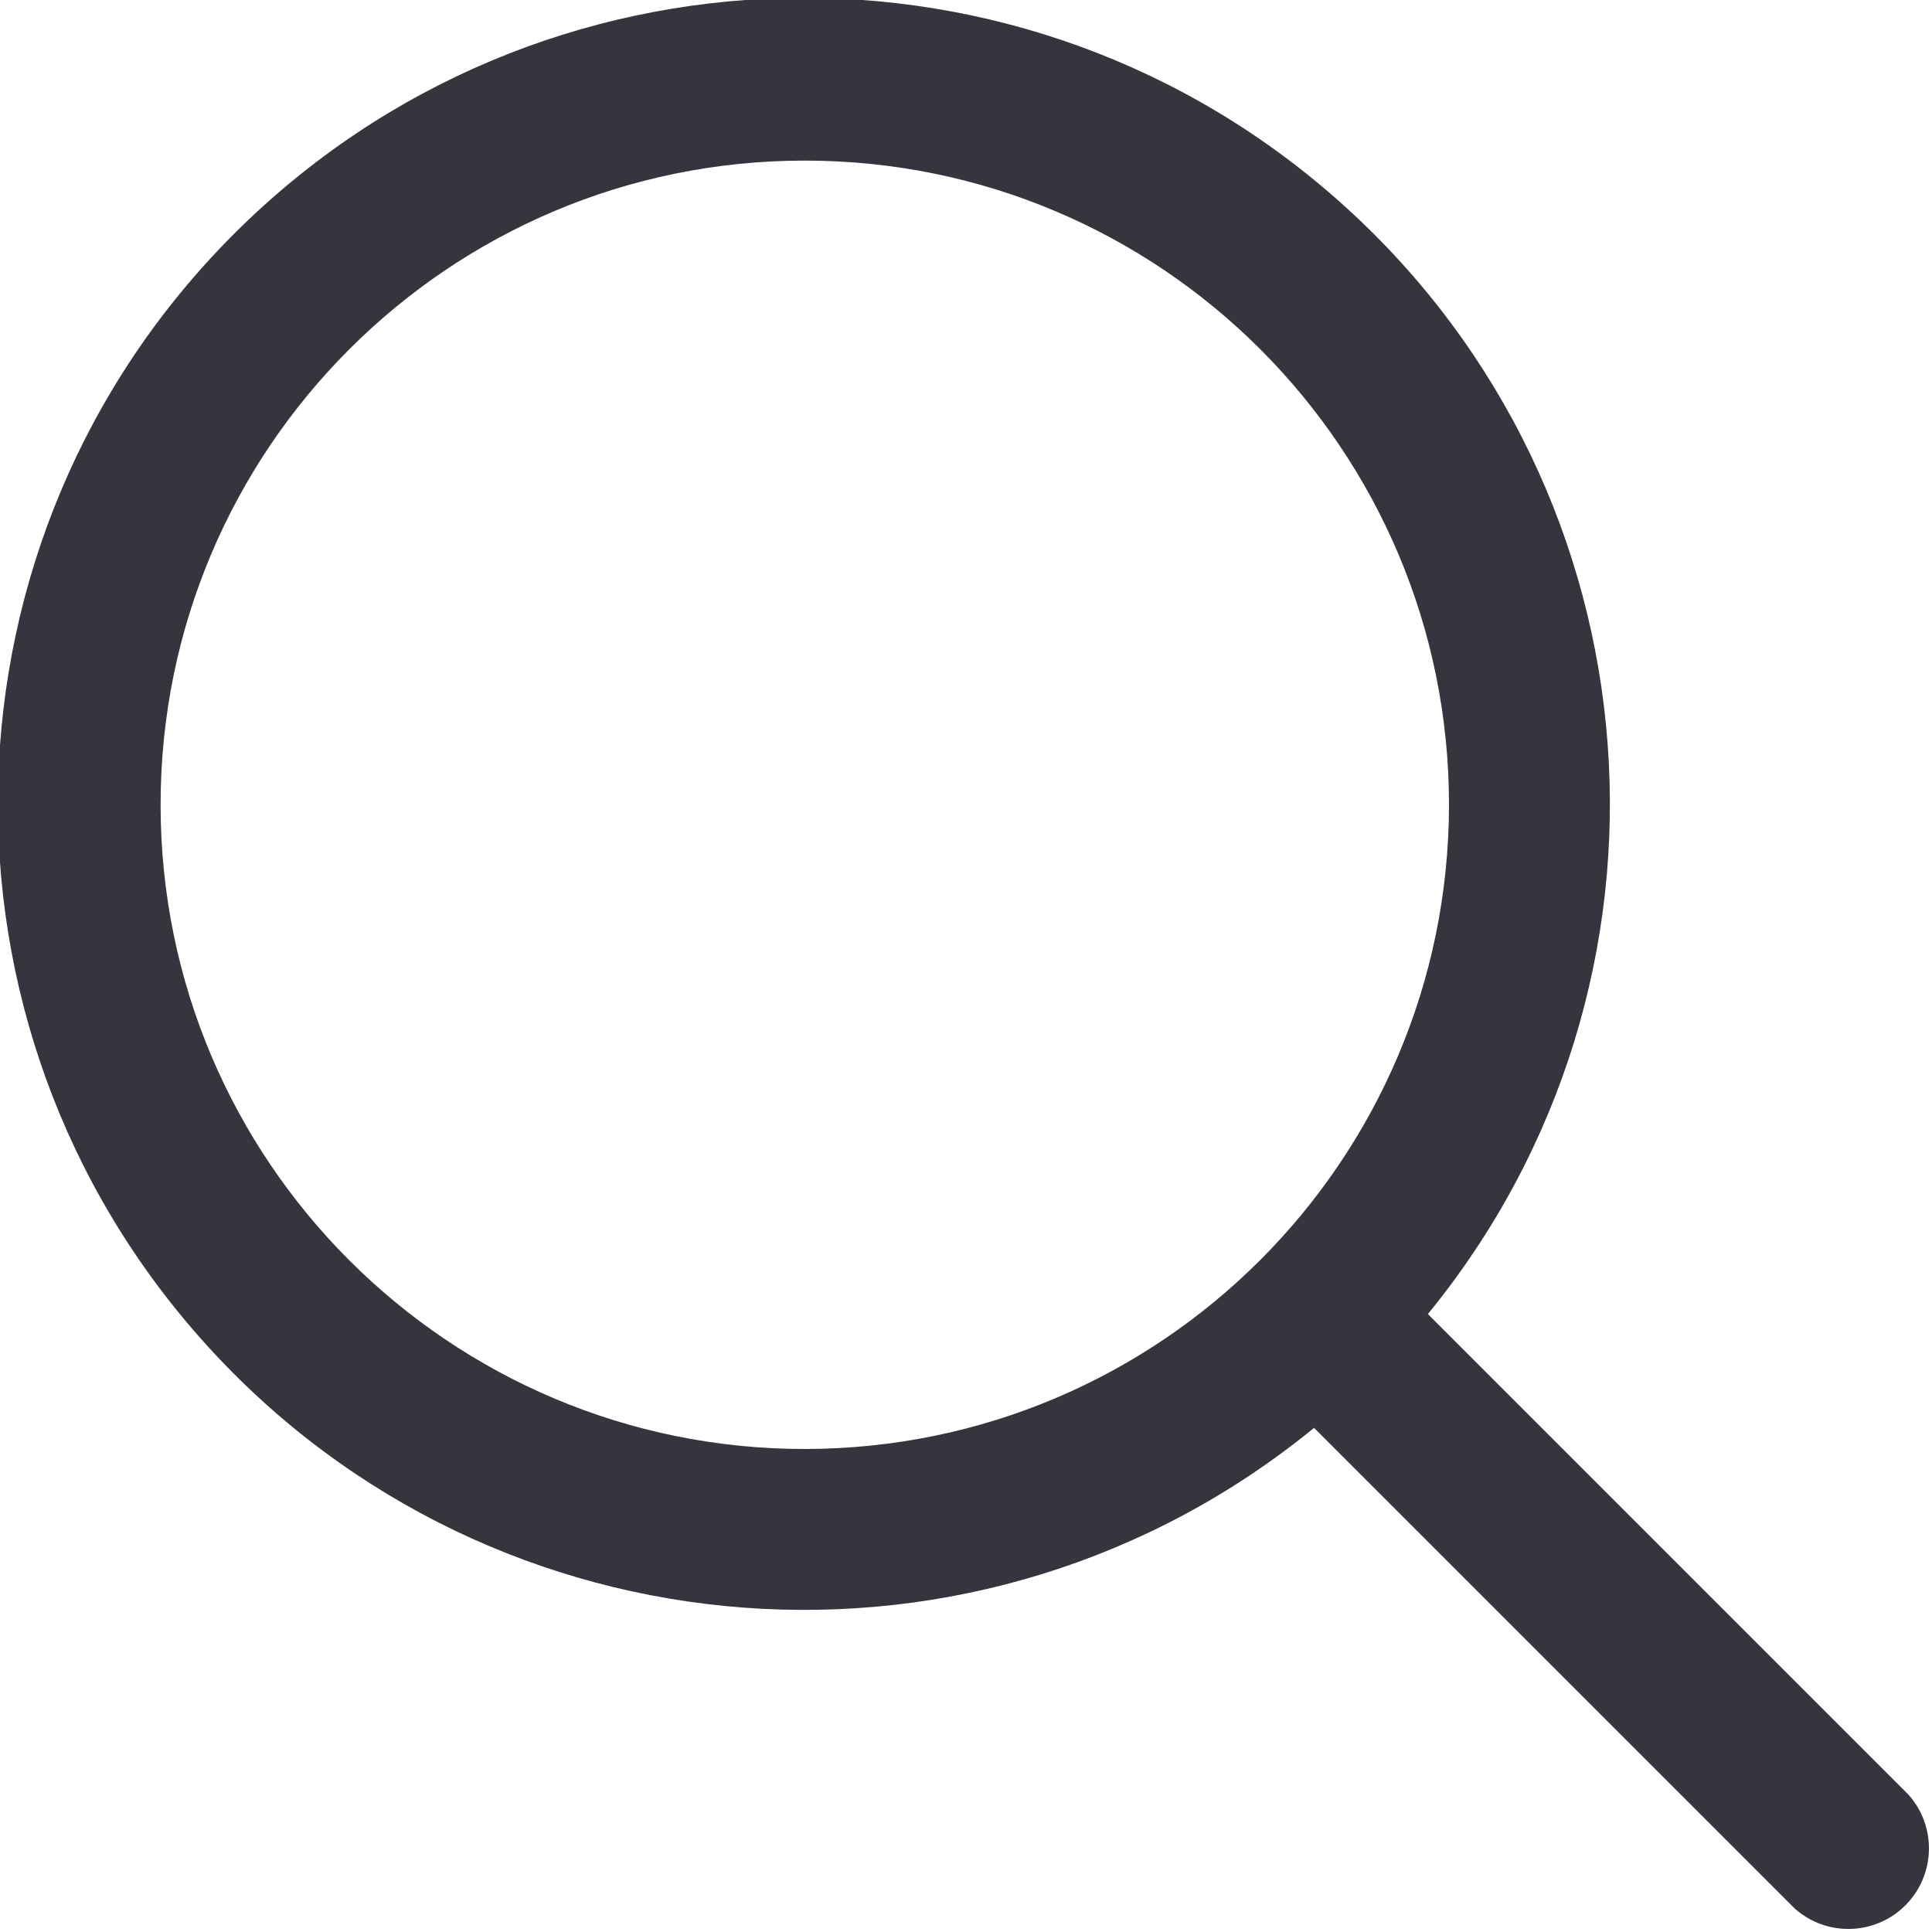
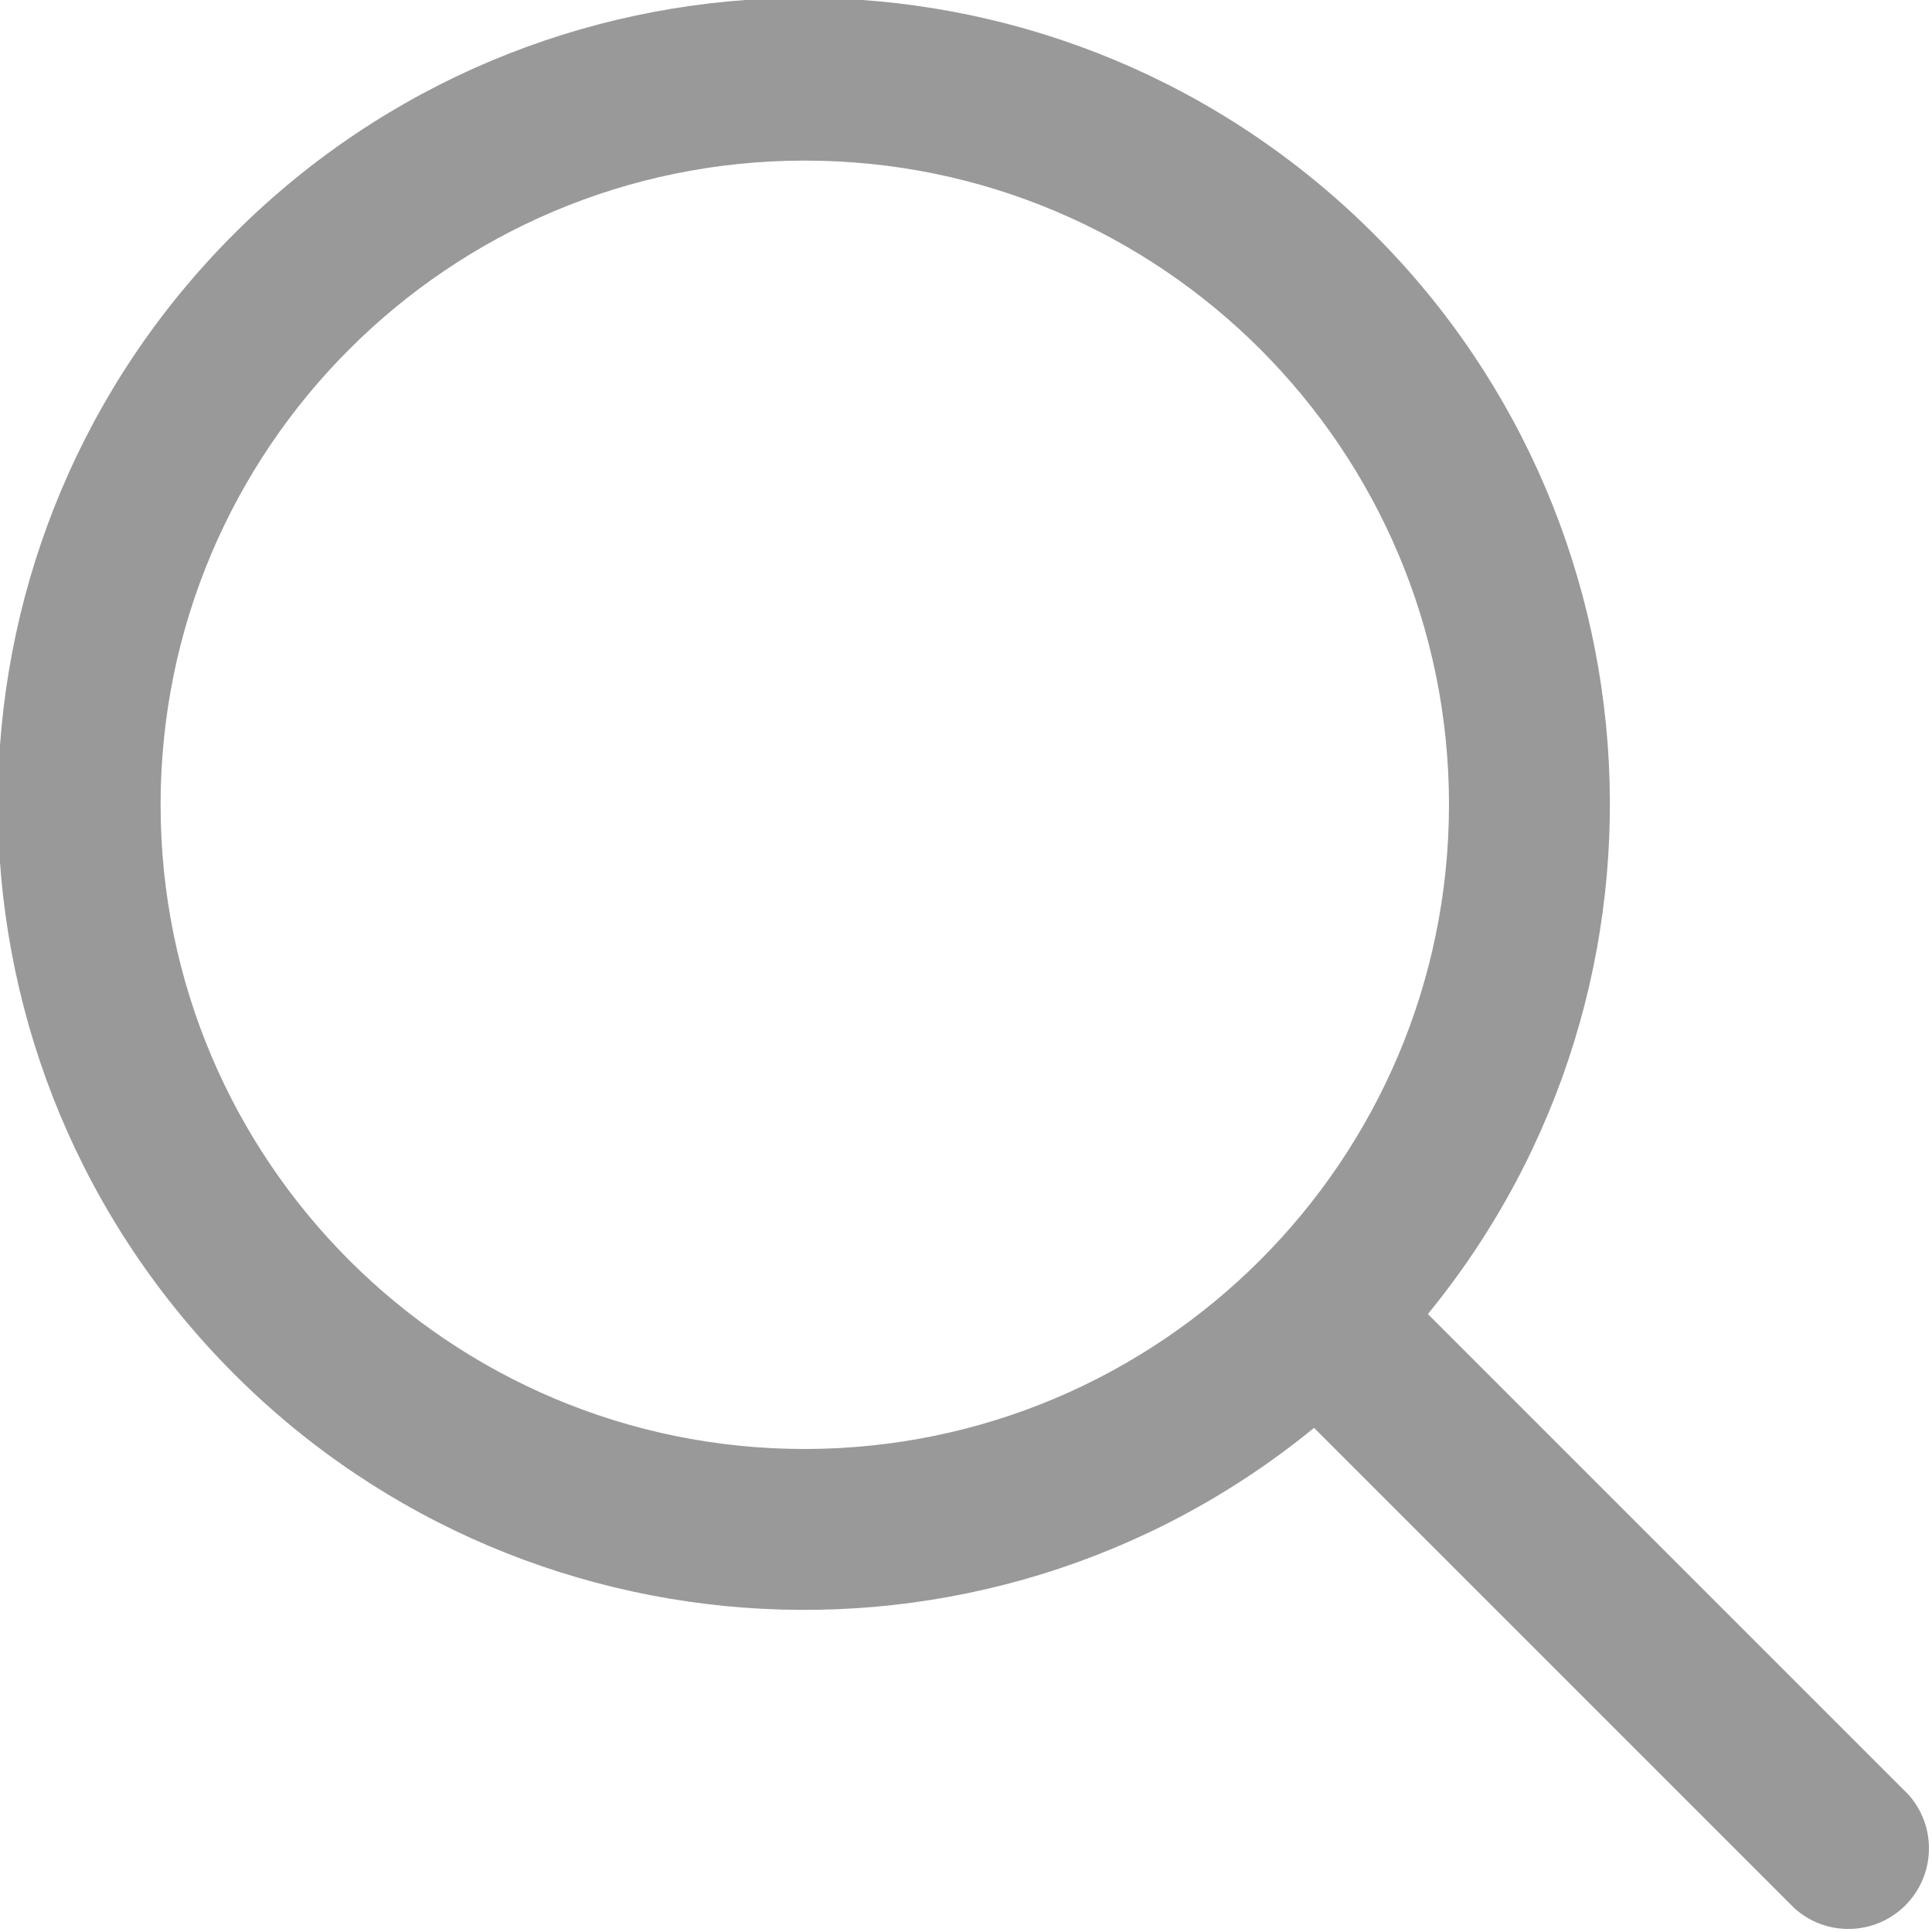
<svg xmlns="http://www.w3.org/2000/svg" viewBox="0 0 64 64">
  <defs>
    <style>.cls-1{fill:#35353d;}</style>
  </defs>
  <g id="Layer_2" data-name="Layer 2">
    <g id="Layer_1-2" data-name="Layer 1">
-       <path class="cls-1" d="M63.22,59.45,47.3,43.53a26.7,26.7,0,1,0-3.77,3.77L59.45,63.22a2.67,2.67,0,0,0,3.77-3.77ZM26.67,48A21.34,21.34,0,1,1,48,26.67,21.36,21.36,0,0,1,26.67,48Z" />
+       <path class="cls-1" d="M63.22,59.45,47.3,43.53a26.7,26.7,0,1,0-3.77,3.77L59.45,63.22a2.67,2.67,0,0,0,3.77-3.77ZM26.67,48A21.34,21.34,0,1,1,48,26.67,21.36,21.36,0,0,1,26.67,48Z" id="id_101" style="fill: rgb(153, 153, 153);" />
    </g>
  </g>
</svg>
